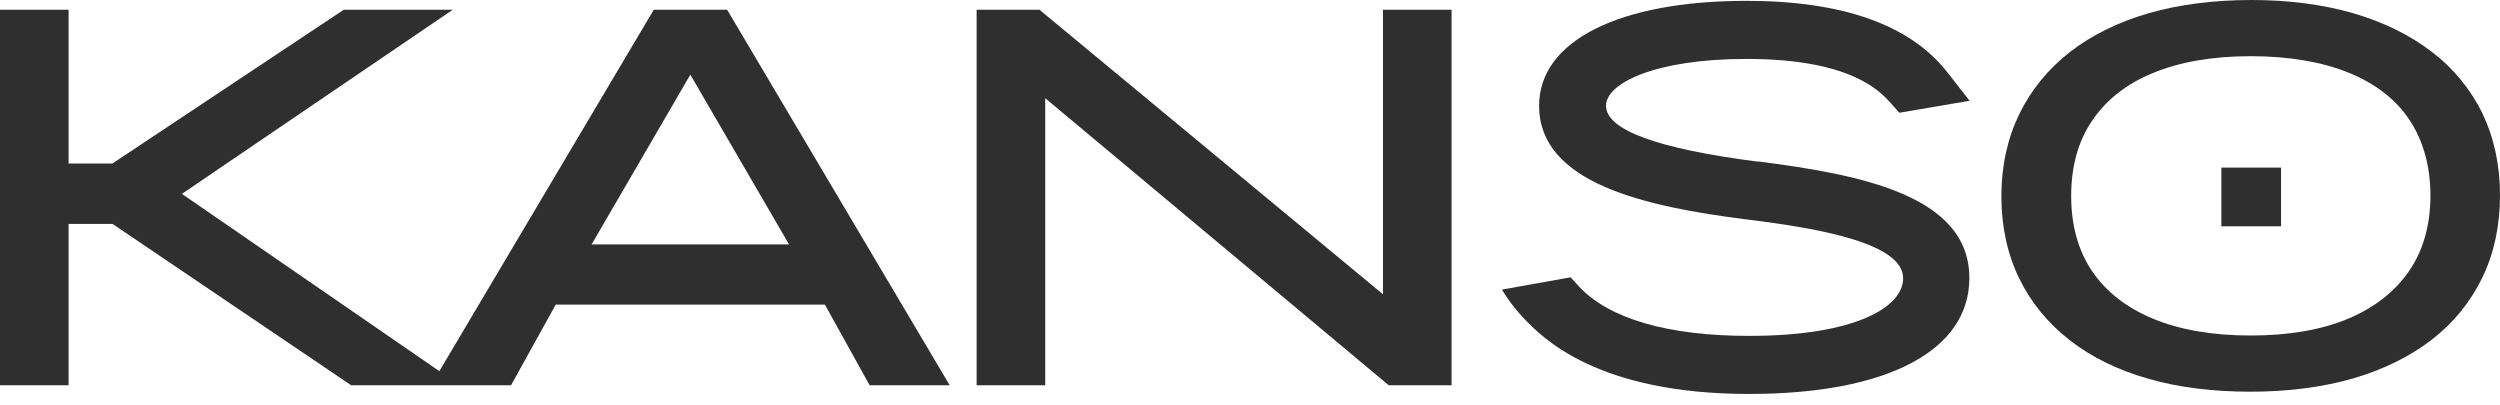
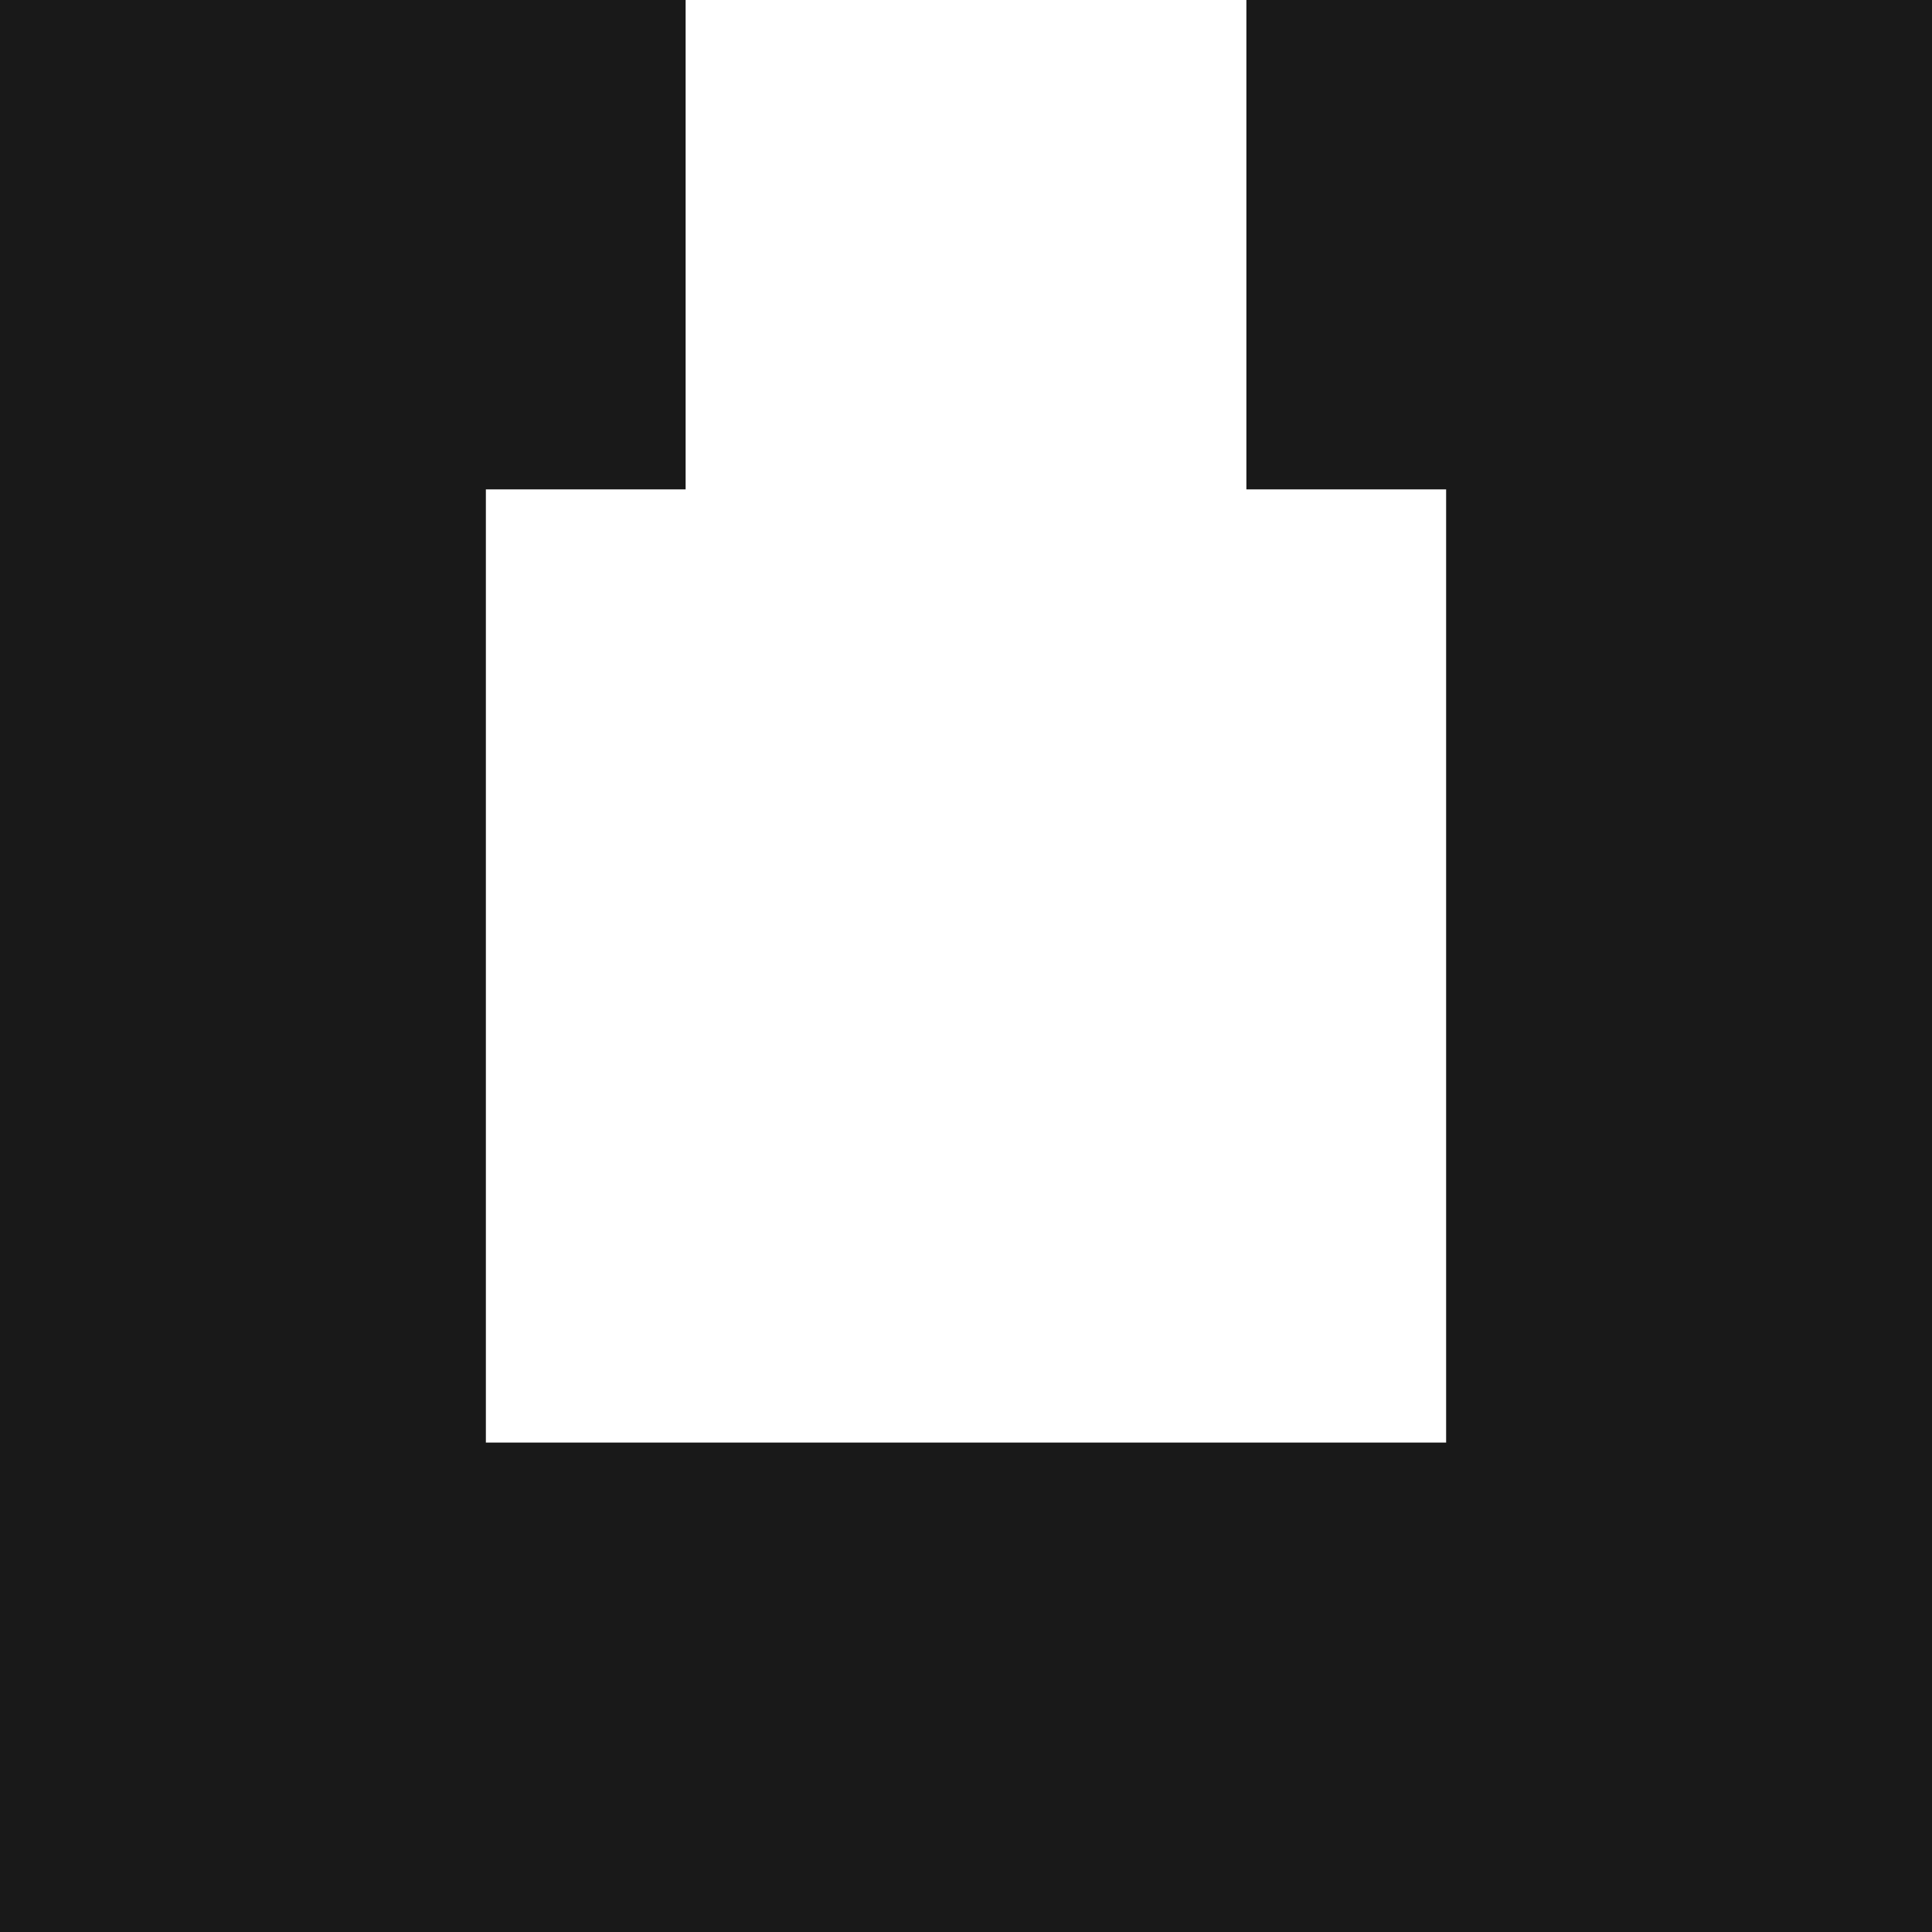
- <svg xmlns="http://www.w3.org/2000/svg" width="204" height="33" viewBox="0 0 204 33" fill="none">
-   <path d="M186.133 18.466H181.263V13.676H186.133V18.466Z" fill="#2F2F2F" />
-   <path d="M53.346 0.797L35.85 30.285L14.843 15.819L36.943 0.797L28.048 0.797L9.167 13.345L5.598 13.345L5.598 0.797L0 0.797L0 31.436H5.598L5.598 18.275H9.187L28.653 31.436L41.702 31.436L45.349 24.856L67.312 24.856L70.96 31.436H77.494L59.335 0.797L53.346 0.797ZM48.275 19.944L56.331 6.093L64.386 19.944L48.275 19.944Z" fill="#2F2F2F" />
-   <path d="M112.851 0.797V24.012L84.822 0.797L79.692 0.797V31.436H85.29V8.011L113.319 31.436L118.449 31.436V0.797L112.851 0.797Z" fill="#2F2F2F" />
-   <path d="M143.457 13.192C135.226 12.136 131.052 10.602 131.052 8.626C131.052 6.784 135.07 4.808 142.521 4.808C151.064 4.808 153.424 7.455 154.322 8.453L154.985 9.201L160.719 8.223L158.905 5.901C155.902 2.045 150.382 0.069 142.521 0.069C132.086 0.069 125.591 3.35 125.591 8.626C125.591 14.938 134.173 16.856 142.56 17.911C148.49 18.64 155.297 19.849 155.297 22.708C155.297 25.048 151.415 27.408 142.736 27.408C136.084 27.408 131.286 26.008 128.829 23.36L128.165 22.631L122.567 23.628L122.665 23.801C122.665 23.801 123.25 24.818 124.323 25.95C125.786 27.485 130.213 32.147 142.736 32.147C153.99 32.147 160.7 28.617 160.7 22.688C160.7 15.935 151.806 14.247 143.457 13.172V13.192Z" fill="#2F2F2F" />
-   <path d="M202.576 9.267C201.601 7.29 200.216 5.583 198.422 4.221C196.647 2.859 194.501 1.803 192.005 1.074C189.547 0.365 186.758 0 183.715 0C180.672 0 177.824 0.365 175.347 1.074C172.831 1.803 170.666 2.878 168.91 4.24C167.116 5.641 165.731 7.348 164.775 9.305C163.82 11.281 163.312 13.526 163.312 16.001C163.312 18.476 163.8 20.72 164.756 22.696C165.712 24.672 167.116 26.38 168.891 27.761C170.666 29.143 172.812 30.198 175.308 30.908C177.766 31.617 180.575 31.963 183.637 31.963C186.699 31.963 189.508 31.598 191.985 30.888C194.482 30.159 196.627 29.104 198.402 27.742C200.197 26.361 201.582 24.653 202.557 22.658C203.513 20.682 204 18.418 204 15.943C204 13.468 203.513 11.223 202.557 9.247L202.576 9.267ZM198.324 15.943C198.324 18.36 197.739 20.432 196.588 22.102C195.437 23.79 193.76 25.095 191.634 25.996C189.449 26.917 186.758 27.378 183.656 27.378C180.555 27.378 177.863 26.917 175.659 25.996C173.514 25.095 171.856 23.809 170.724 22.14C169.593 20.471 169.008 18.418 169.008 16.001C169.008 13.583 169.574 11.511 170.724 9.842C171.856 8.154 173.514 6.849 175.659 5.967C177.863 5.046 180.555 4.585 183.656 4.585C186.758 4.585 189.469 5.046 191.692 5.947C193.838 6.83 195.515 8.115 196.627 9.804C197.739 11.492 198.324 13.564 198.324 15.981V15.943Z" fill="#2F2F2F" />
+ <svg xmlns="http://www.w3.org/2000/svg" width="33" height="33" viewBox="0 0 33 33" fill="none">
+   <path d="M21.289 8.359H24.701V24.64H8.299V8.359H11.711V0H0V33H33V0H21.289V8.359Z" fill="#191919" />
</svg>
